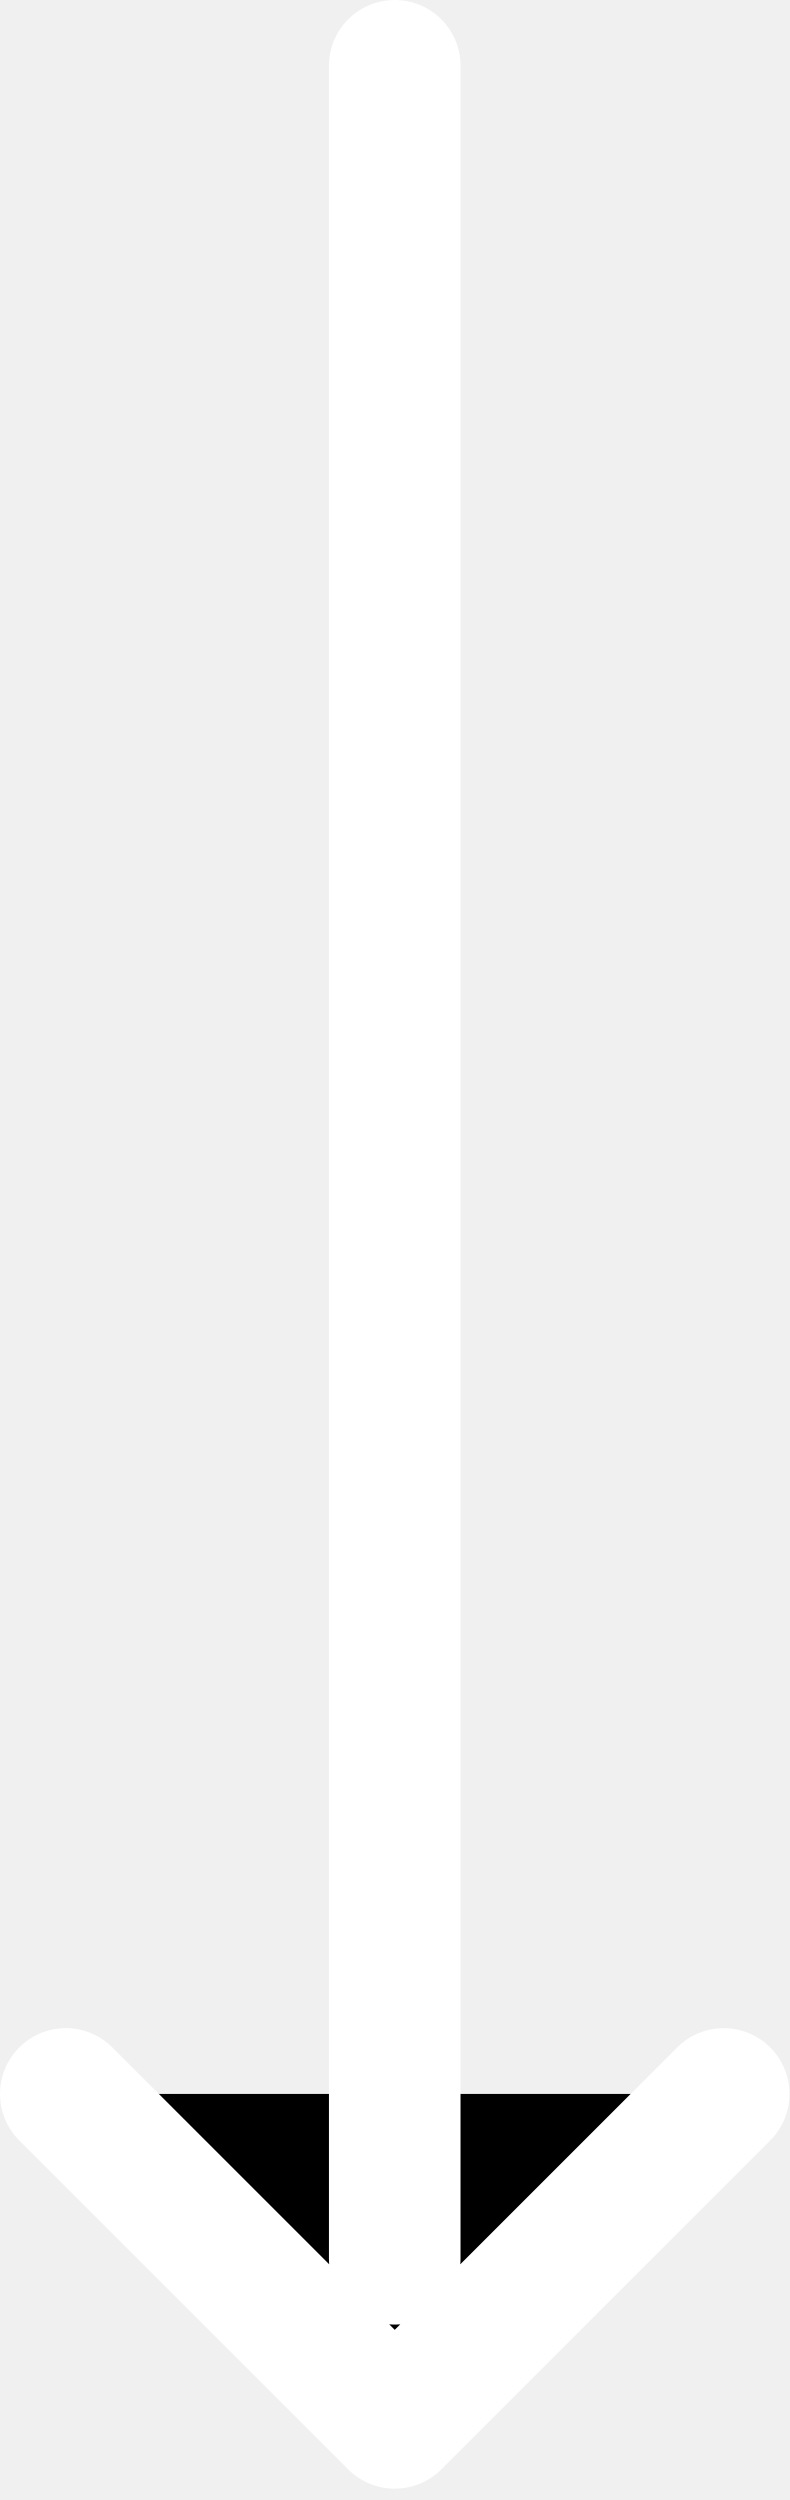
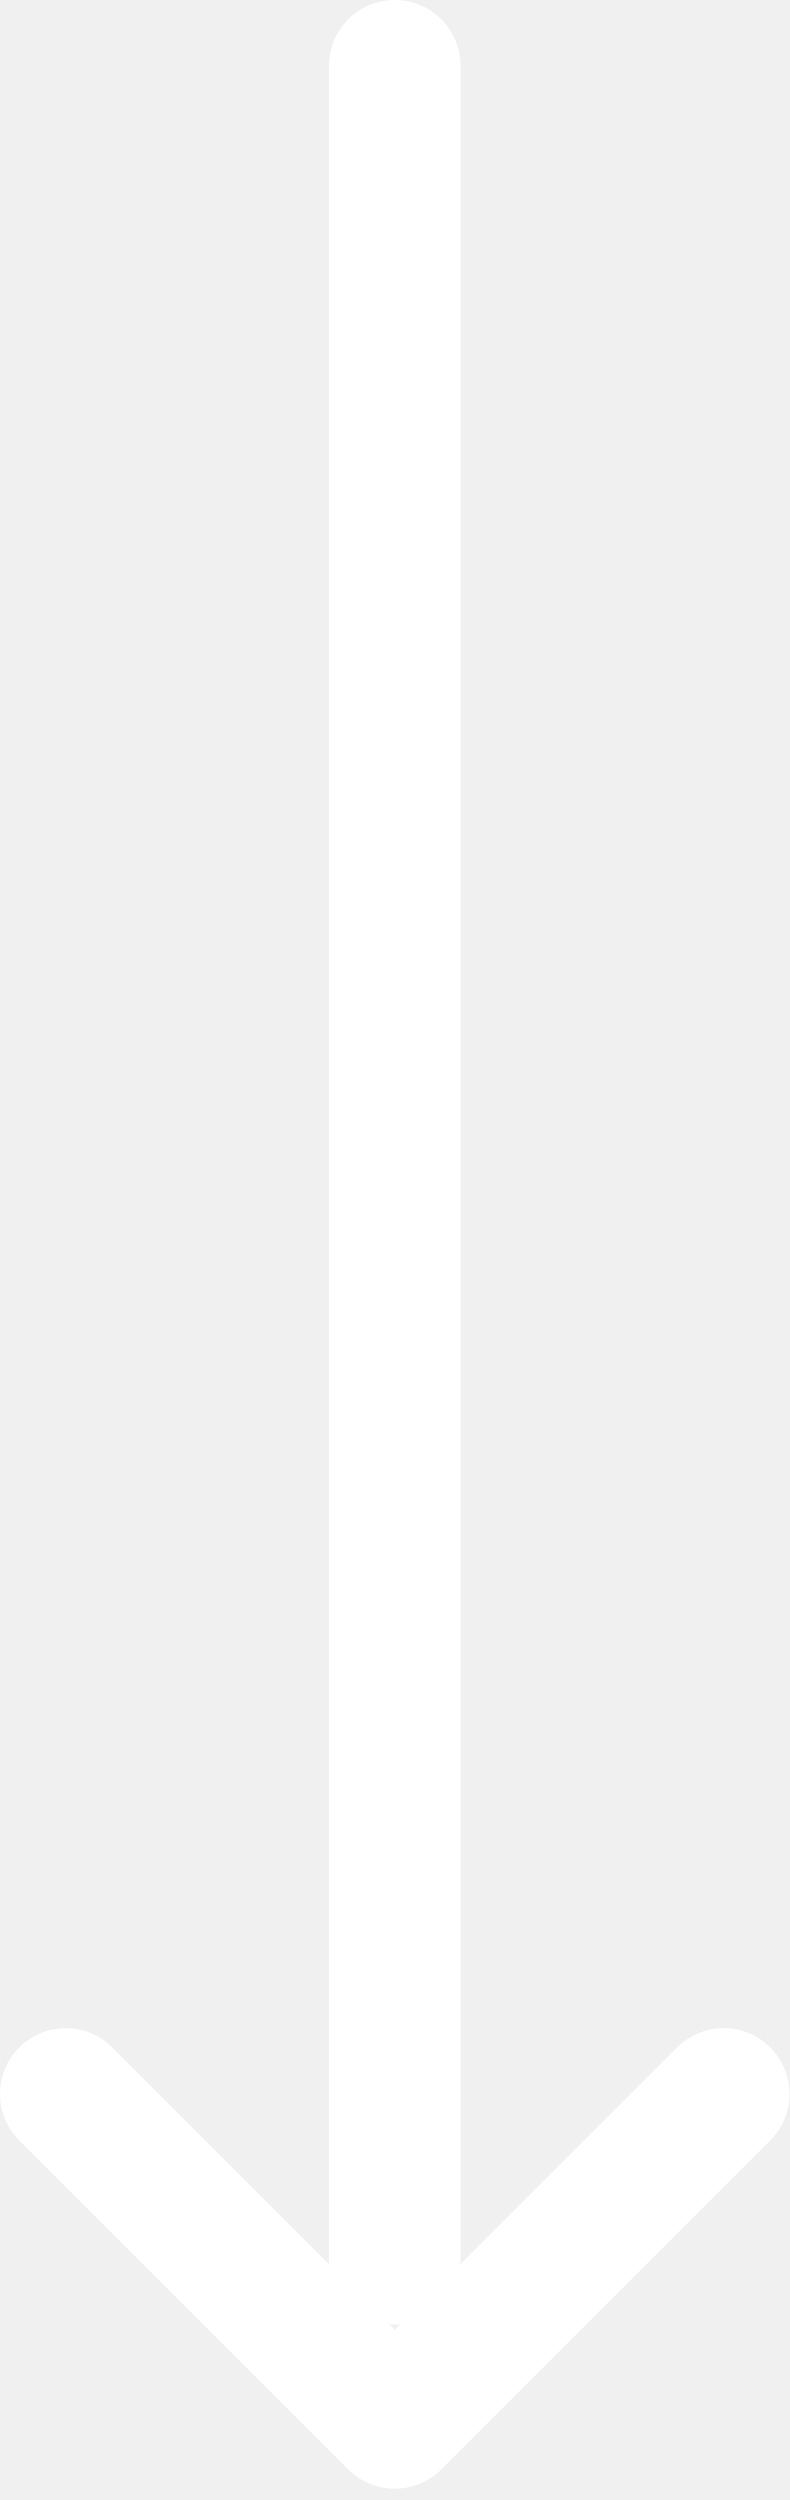
<svg xmlns="http://www.w3.org/2000/svg" width="36" height="114">
-   <g stroke="#FFF" stroke-width="6" stroke-linecap="round" stroke-linejoin="round">
+   <g stroke="#FFF" stroke-width="6" fill="none" fill-rule="evenodd" stroke-linecap="round" stroke-linejoin="round">
    <path d="M18 3v100M3 95.484l15 15 15-15" />
  </g>
</svg>
